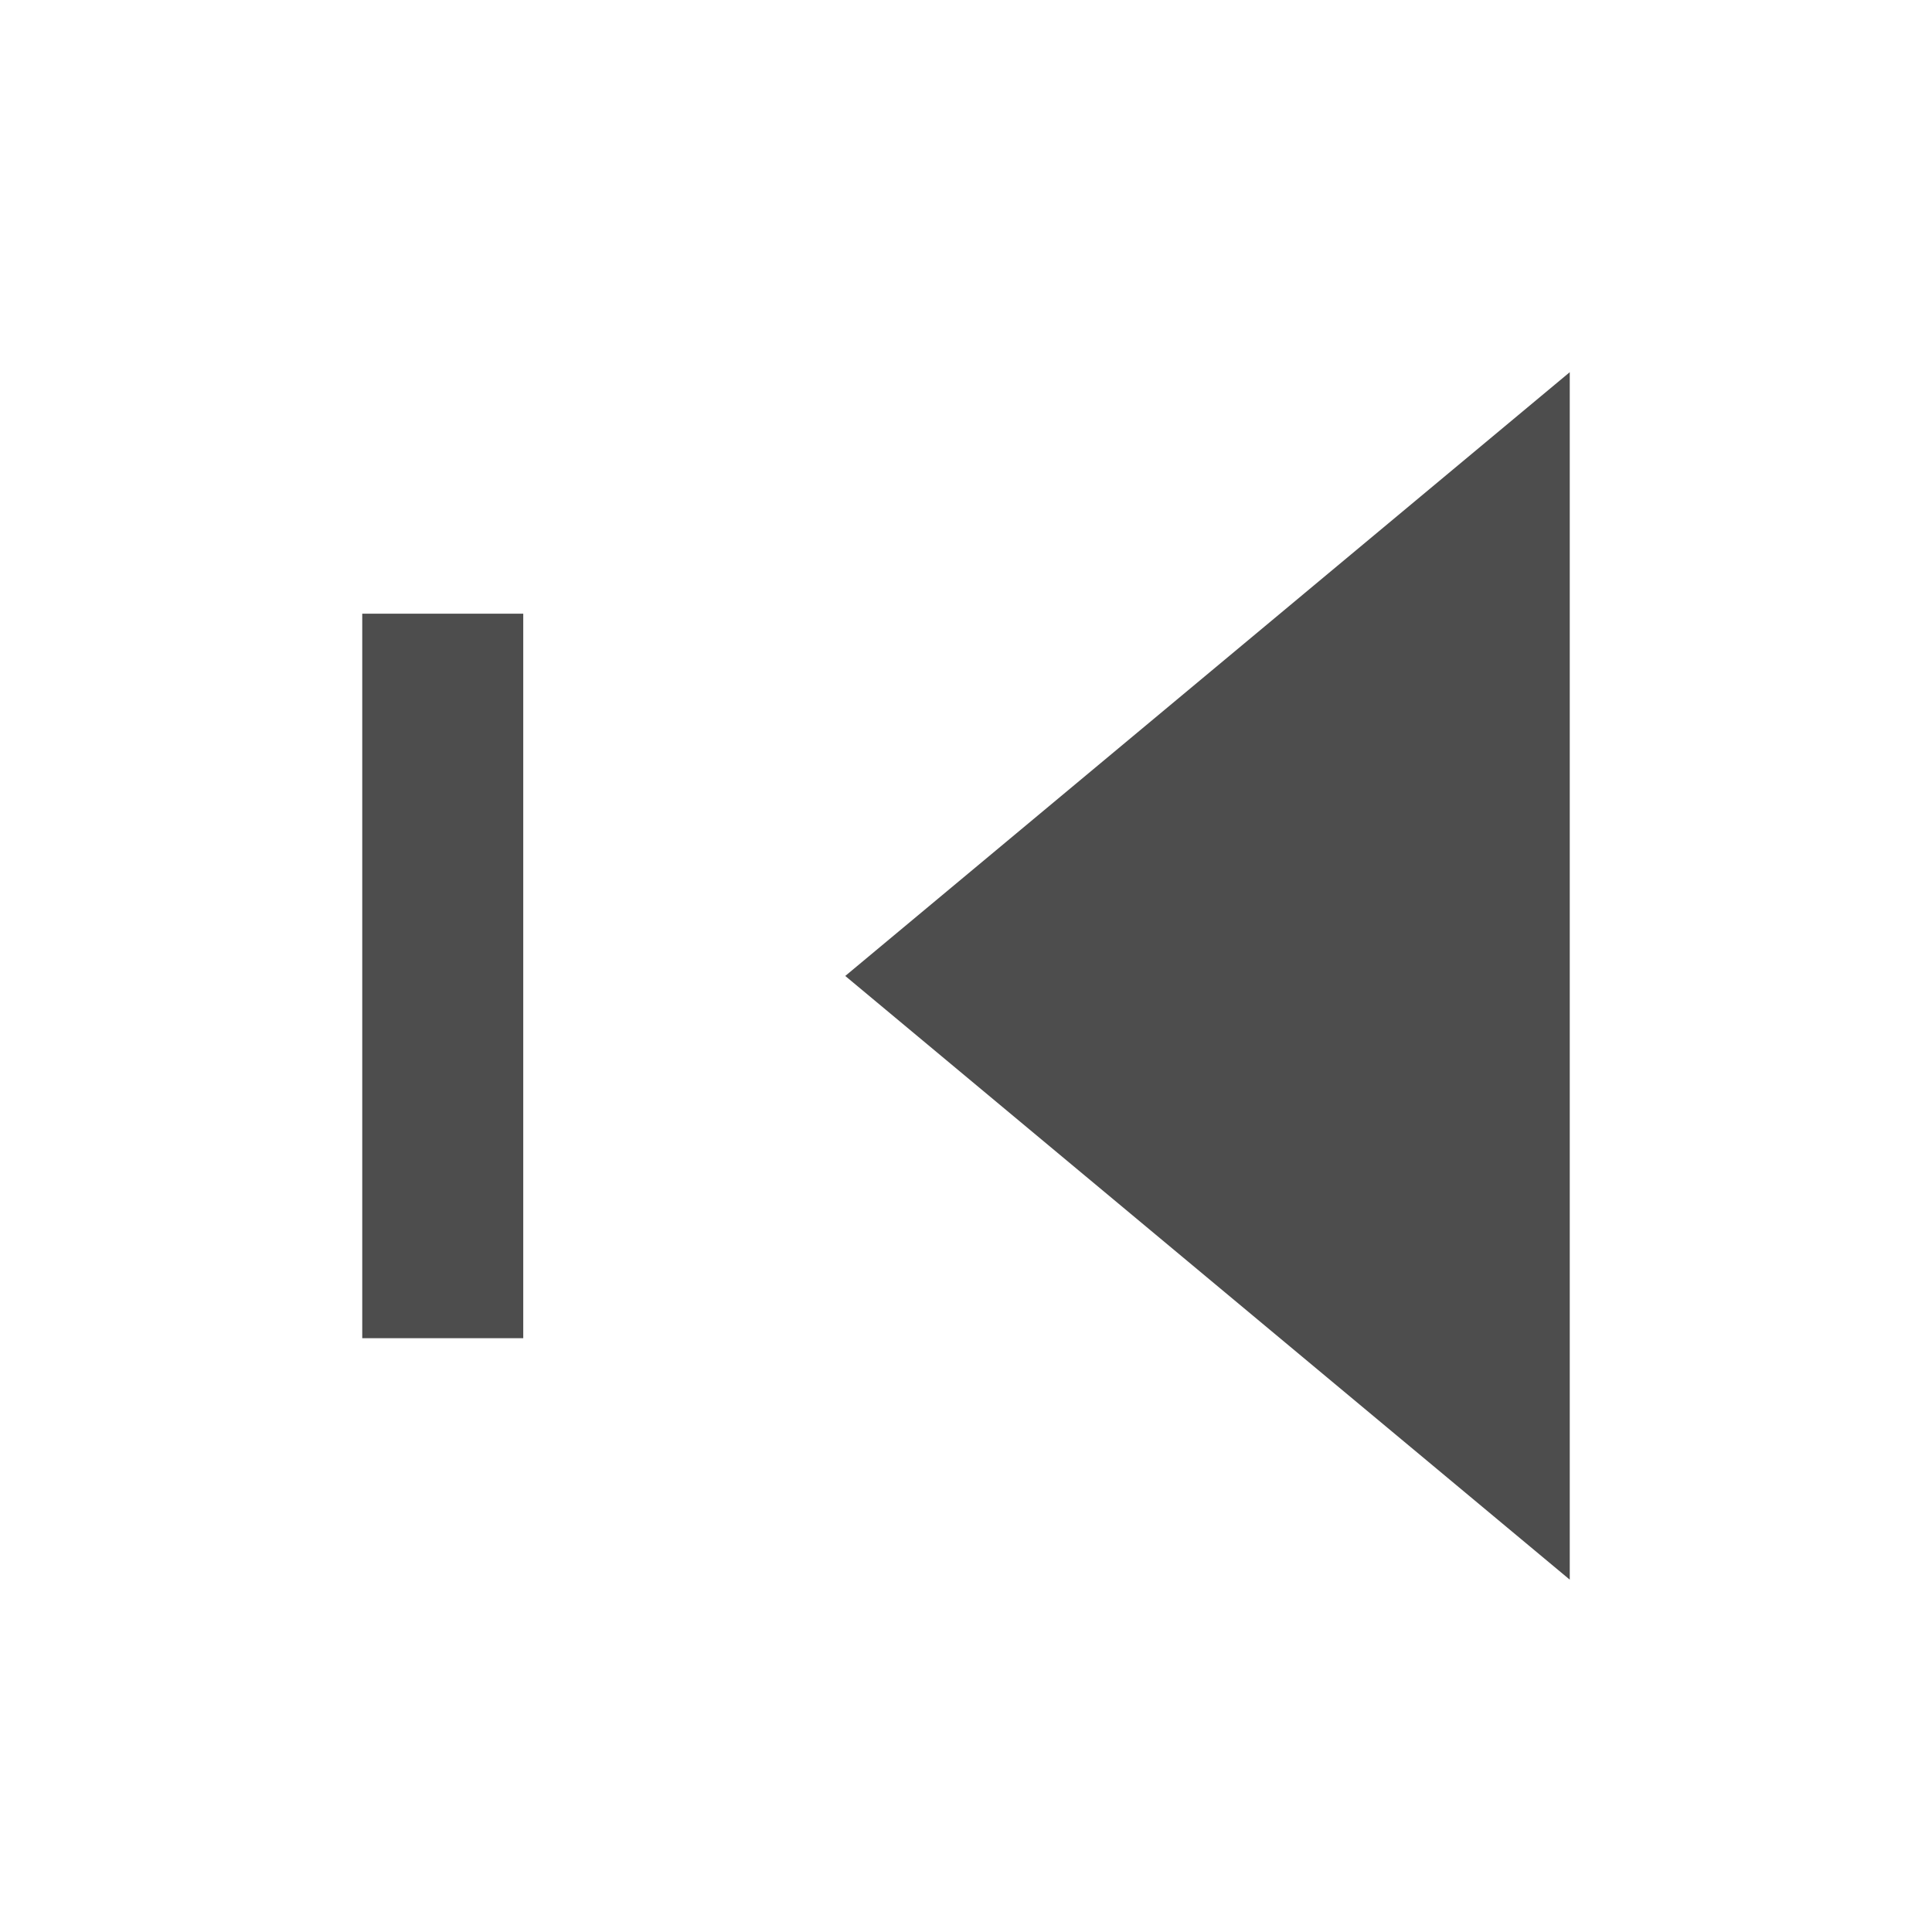
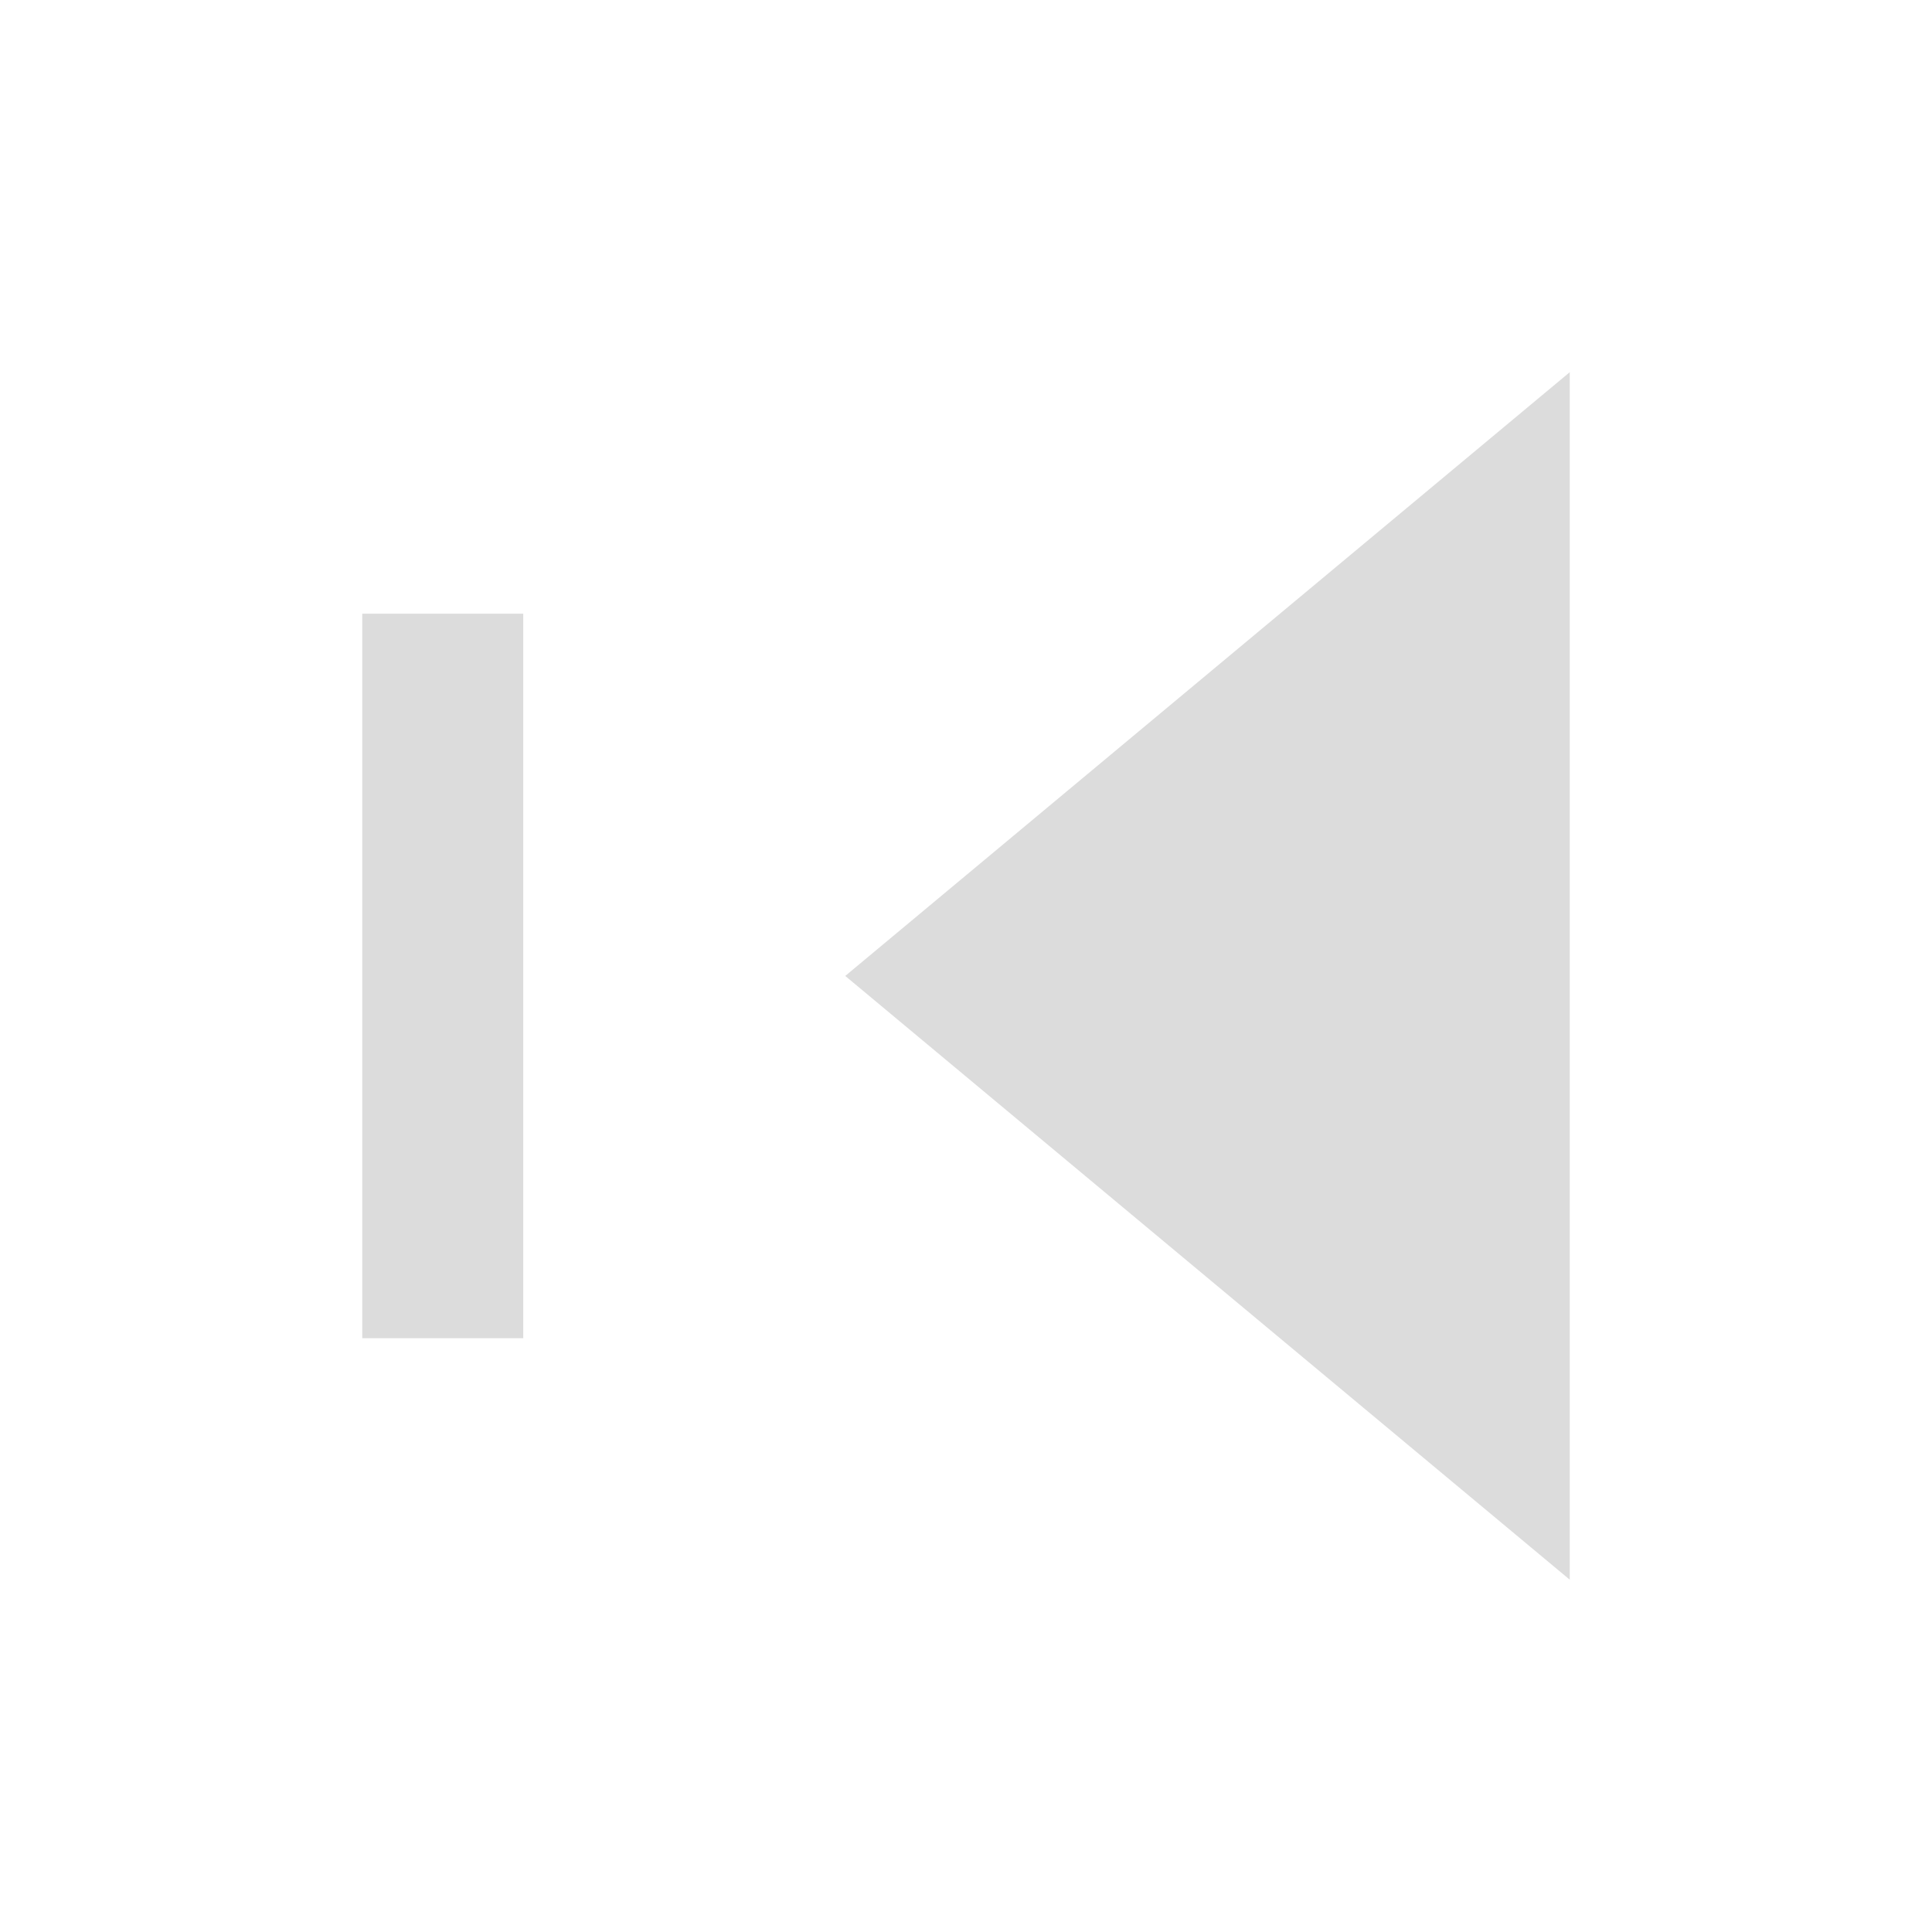
- <svg xmlns="http://www.w3.org/2000/svg" width="48" height="48" id="svg4169" version="1.1">
-   <defs id="defs4171" />
+ <svg xmlns="http://www.w3.org/2000/svg" version="1.1" id="svg4169" x="0px" y="0px" width="48px" height="48px" viewBox="0 0 48 48" enable-background="new 0 0 48 48" xml:space="preserve">
  <g id="layer1" transform="translate(0,-1004.362)">
-     <rect style="fill:none;stroke:none" id="rect3261" width="30" height="30" x="-39" y="1013.609" transform="scale(-1,1)" />
-     <rect y="1013.609" x="-39" height="30" width="18" id="rect3281" style="fill:none;stroke:none" transform="scale(-1,1)" />
-     <path style="fill:#4d4d4d;fill-opacity:1;fill-rule:evenodd;stroke:none" id="path3293" d="M 24.46,1037.534 9,1028.609 l 15.46,-8.926 z" transform="matrix(1.164298,0,0,1.68052,10.52132,-699.9887)" />
-     <path style="fill:none;fill-opacity:1;fill-rule:evenodd;stroke:none" id="path3297" d="m -20,1028.609 a 0.5,0.5 0 1 1 0,0 0.5,0.5 0 1 1 0,0 z" transform="scale(-1,1)" />
-     <rect style="fill:#4d4d4d;fill-opacity:1;stroke:none" id="rect3309" width="4" height="18" x="9" y="1019.609" />
+     <rect id="rect3261" x="9" y="1013.609" fill="none" width="30" height="30" />
+     <rect id="rect3281" x="21" y="1013.609" fill="none" width="18" height="30" />
+     <path id="path3293" fill="#DCDCDC" d="   M39,1043.609l-18-15l18-15L39,1043.609z" />
+     <path id="path3297" fill="none" d="   M20,1028.609L20,1028.609L20,1028.609z" />
+     <rect id="rect3309" x="9" y="1019.609" fill="#DCDCDC" width="4" height="18" />
  </g>
</svg>
